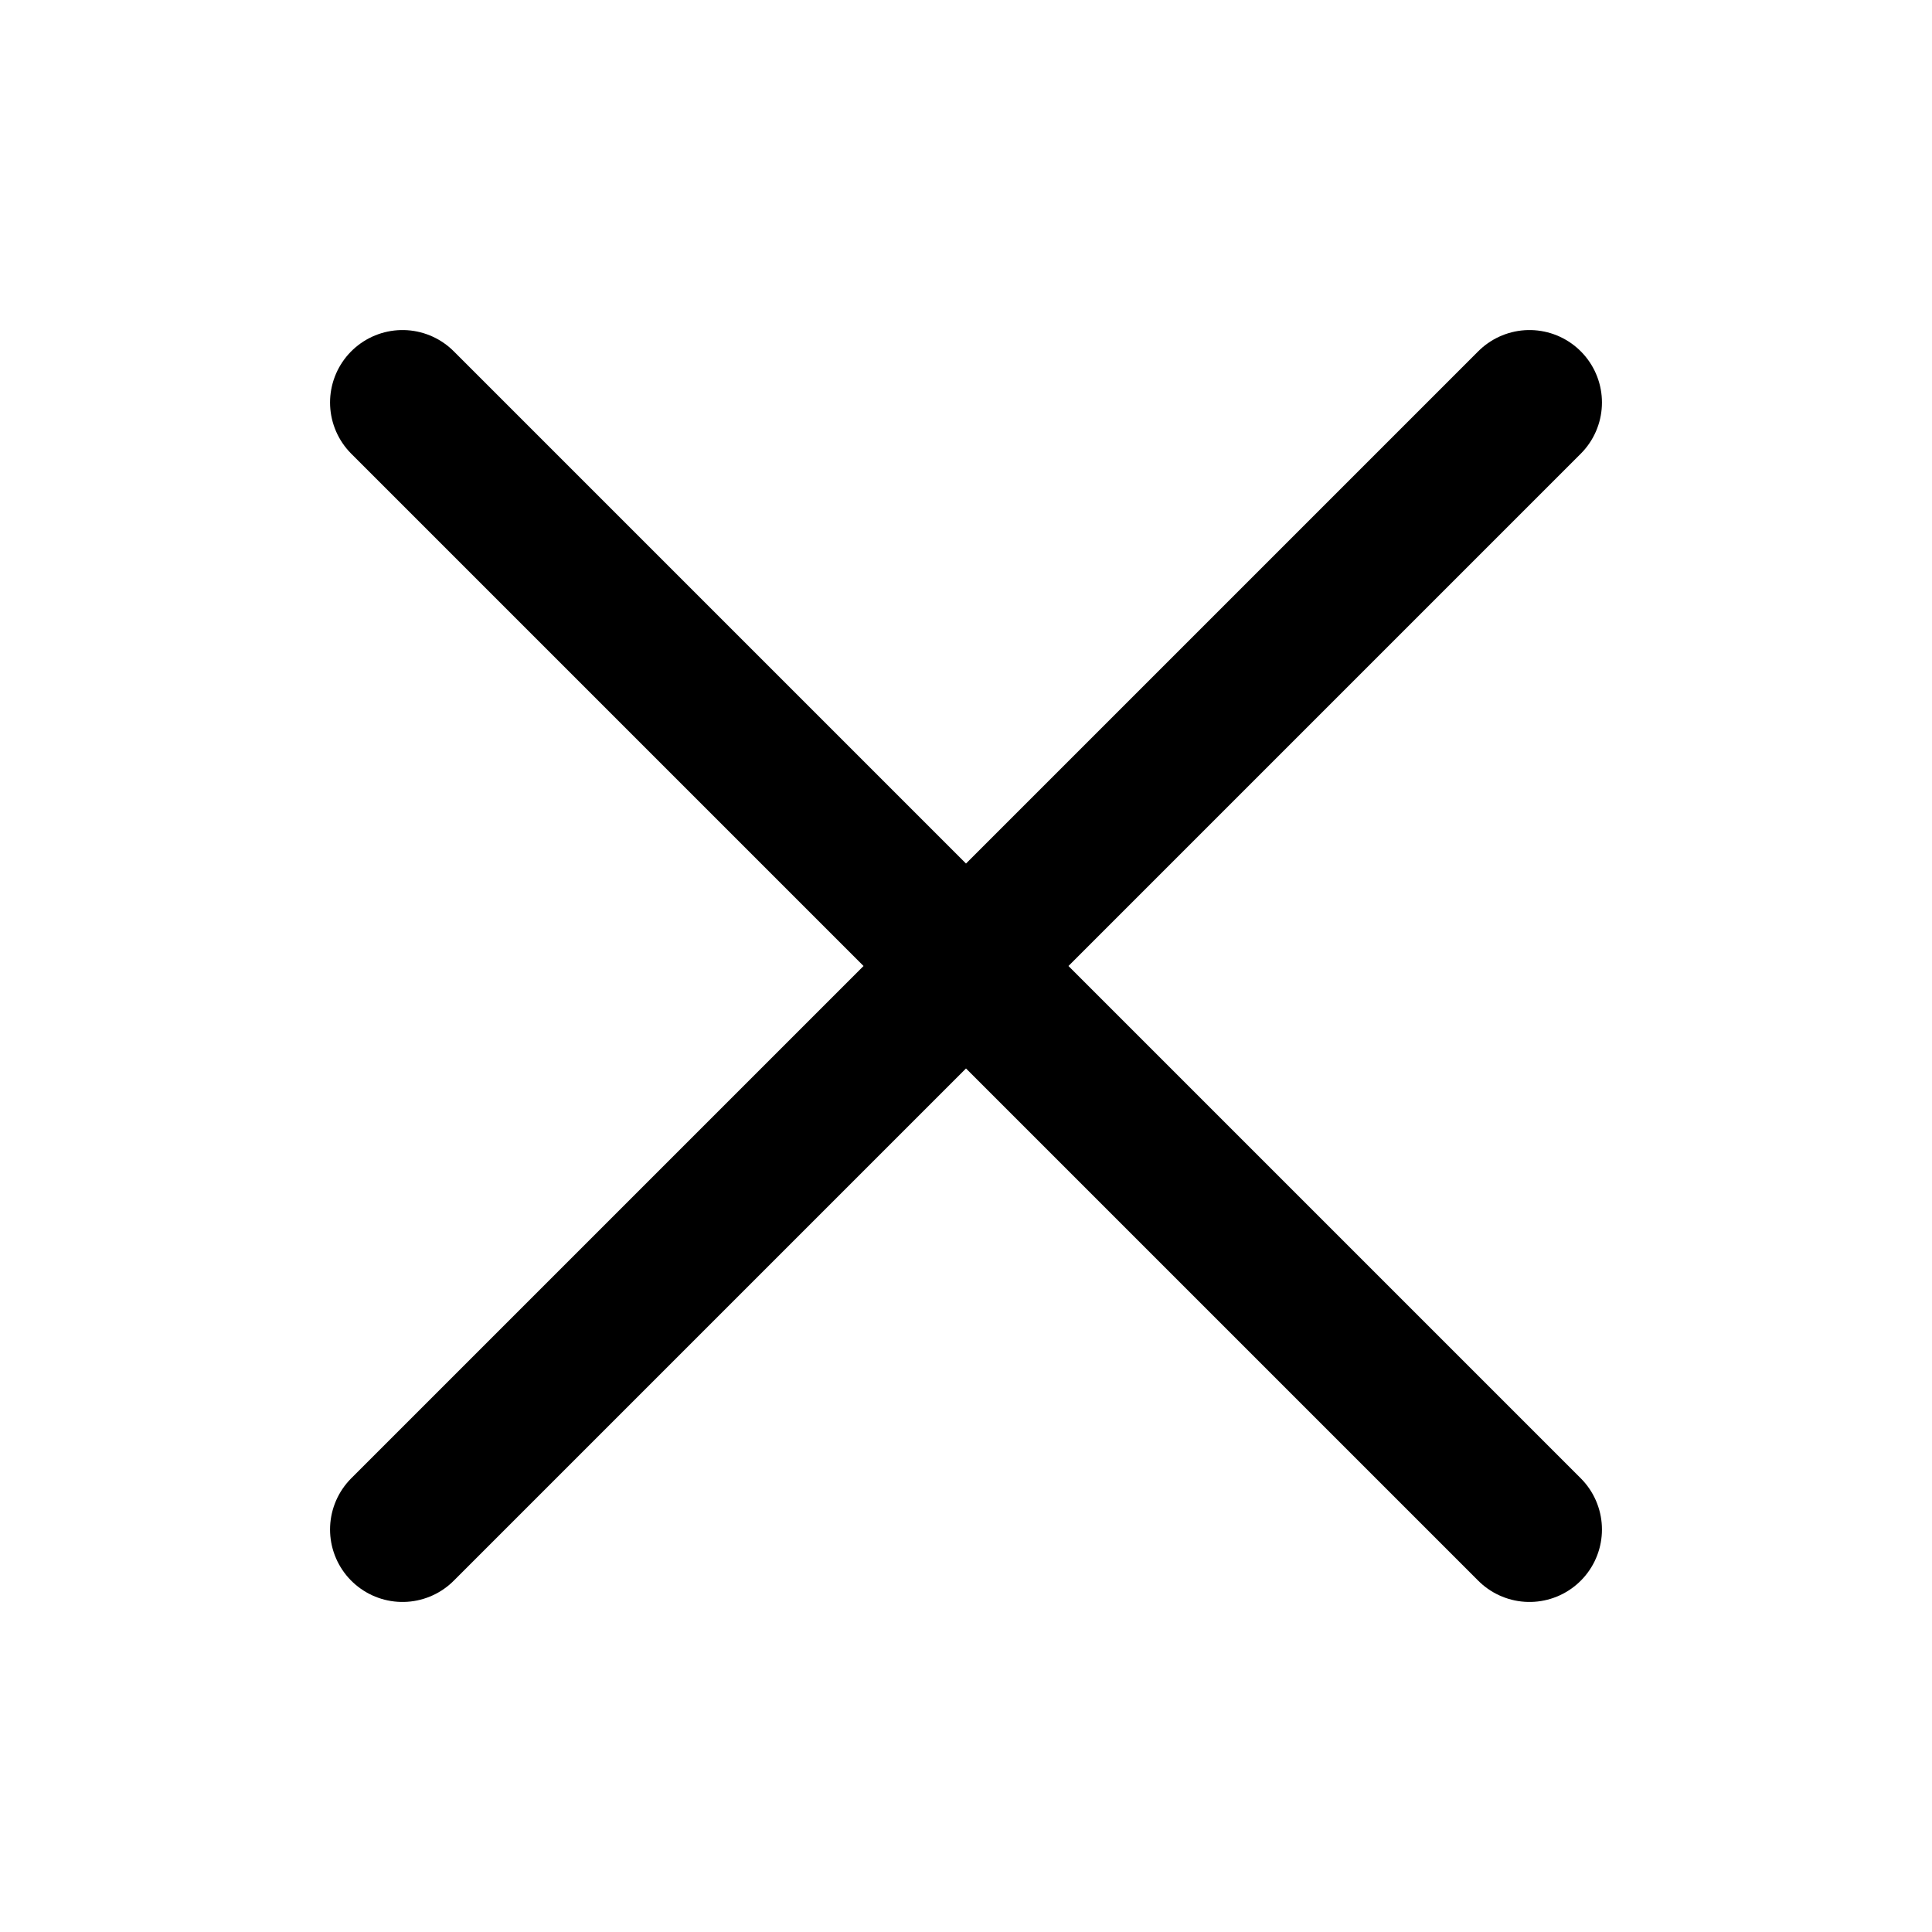
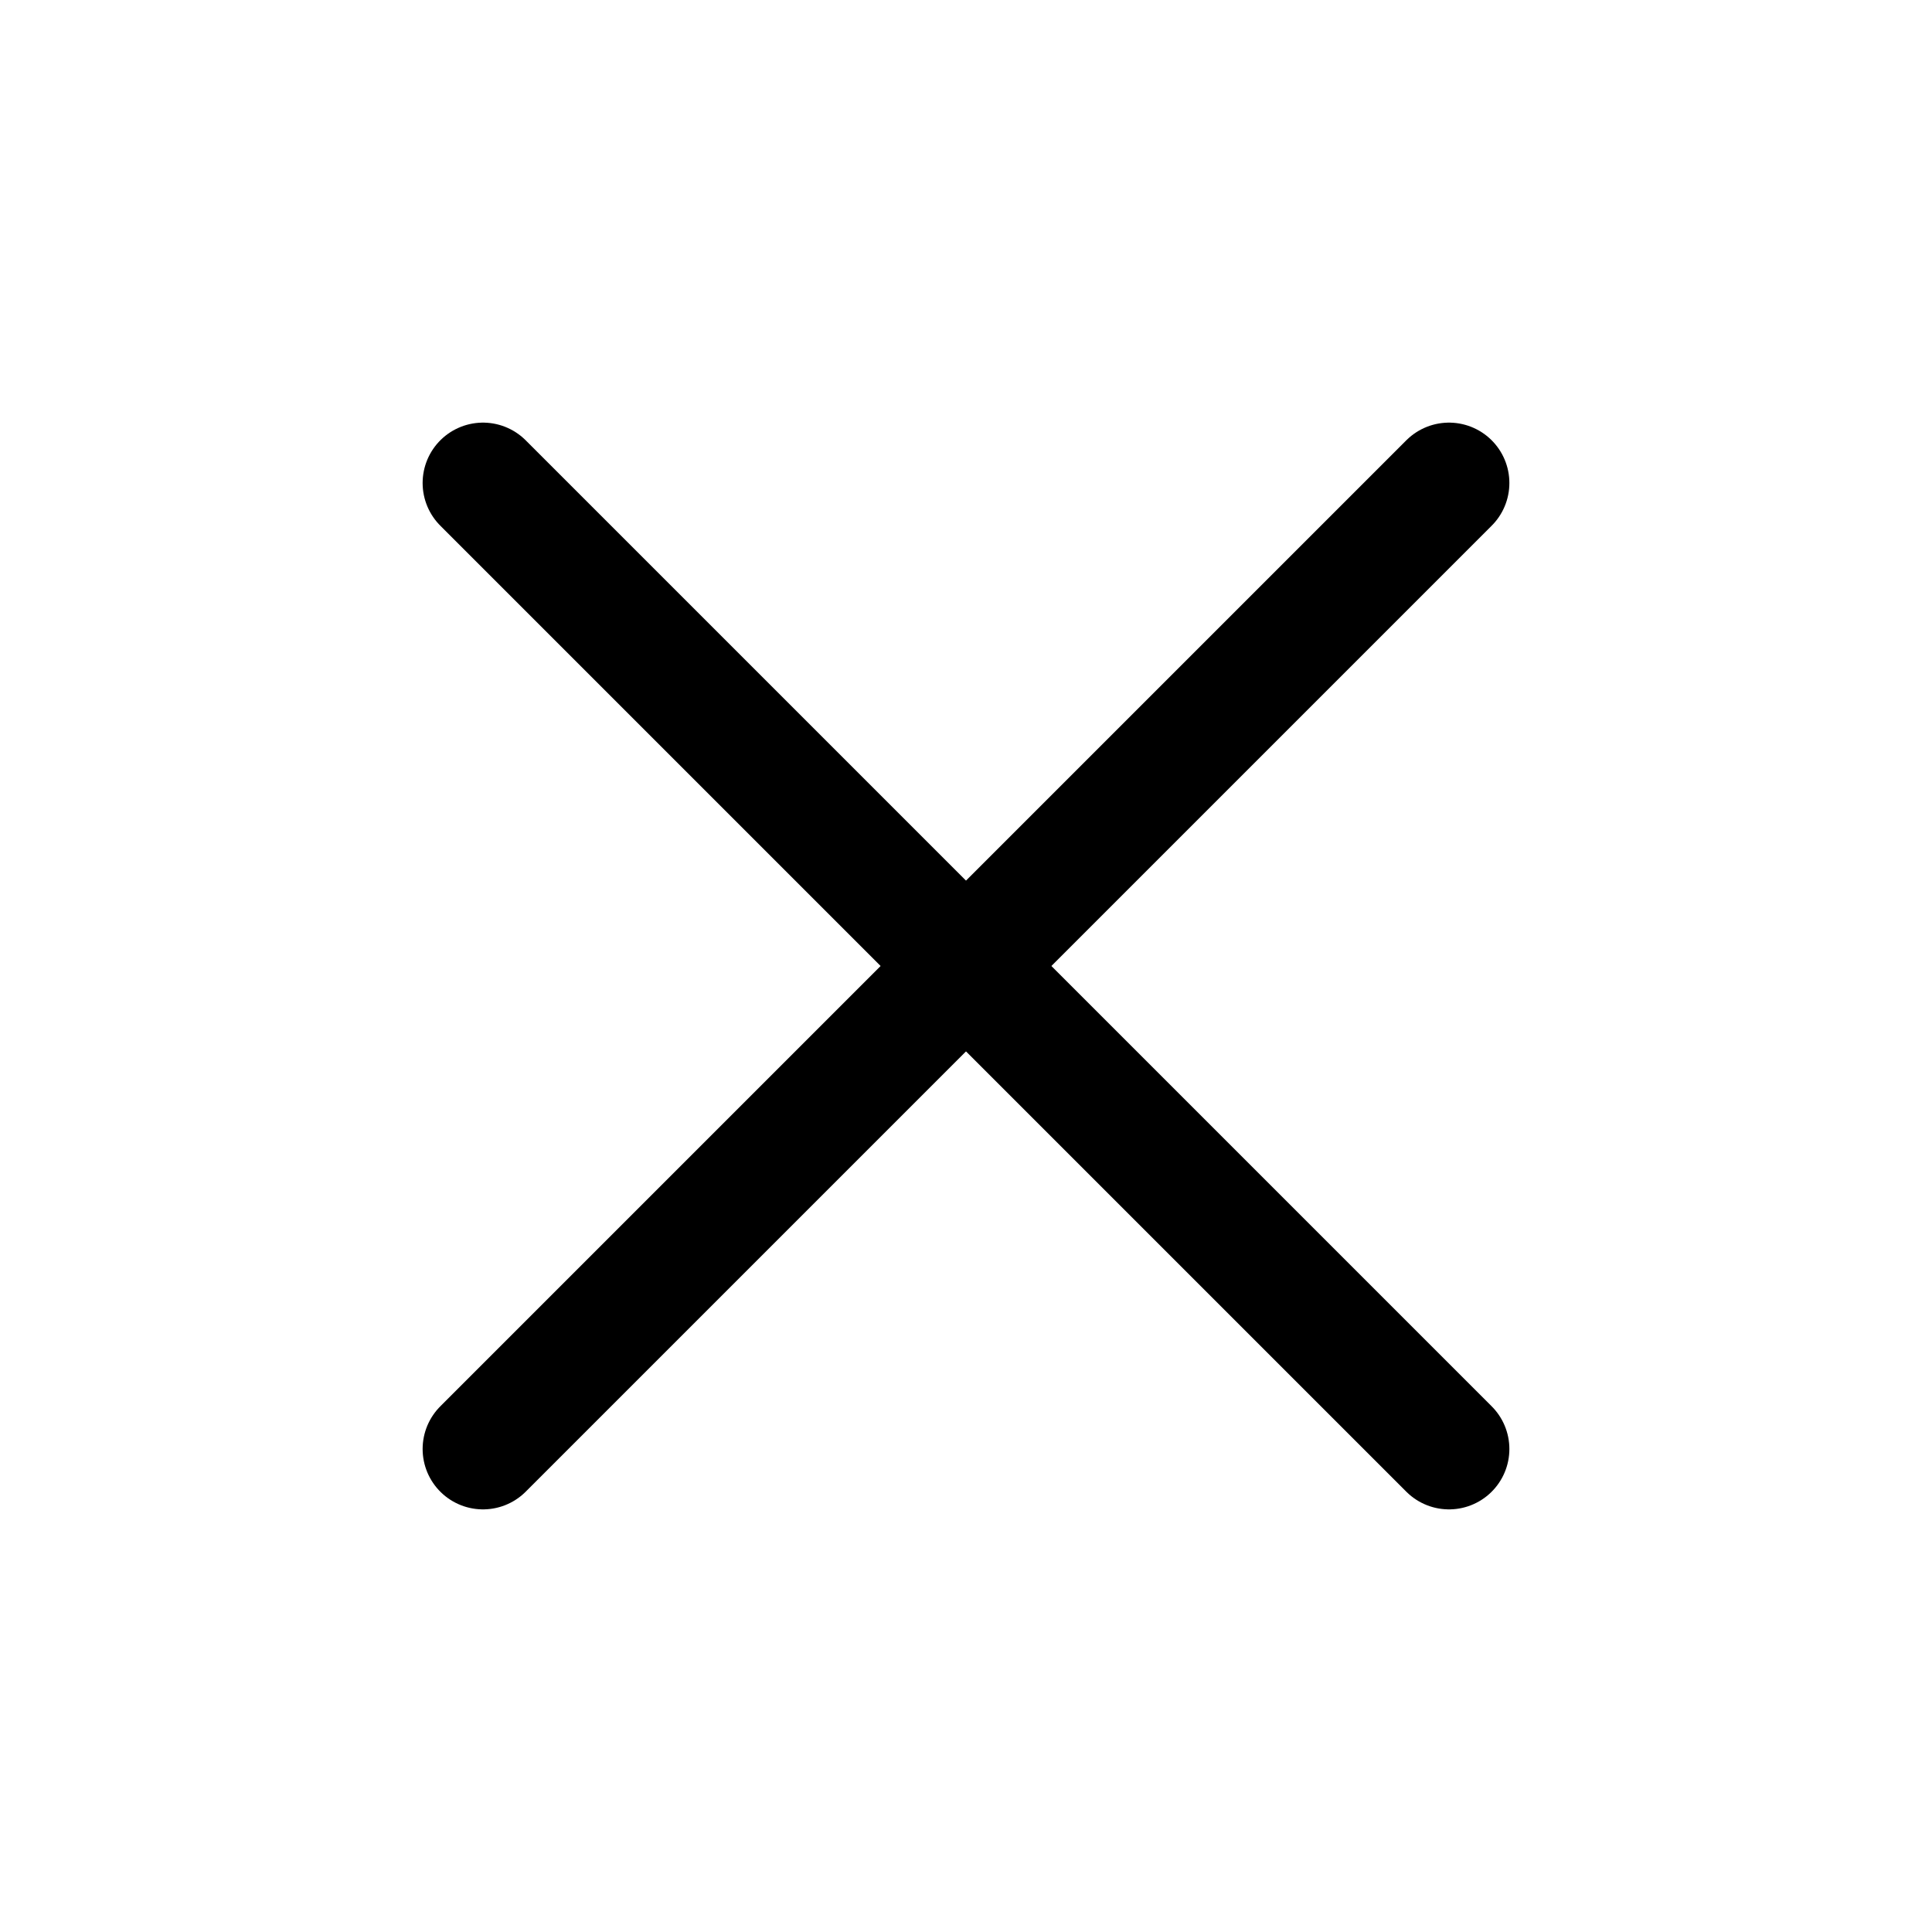
- <svg xmlns="http://www.w3.org/2000/svg" width="24" height="24" viewBox="0 0 24 24" fill="none" stroke="currentColor" stroke-width="1.8" stroke-linecap="round" stroke-linejoin="round">
-   <path d="M5 5 19 19M19 5 5 19" />
+ <svg xmlns="http://www.w3.org/2000/svg" class="lucide lucide-x" width="24" height="24" viewBox="0 0 24 24" fill="none" stroke="currentColor" stroke-width="1.5" stroke-linecap="round" stroke-linejoin="round">
+   <path d="M18 6 6 18" />
+   <path d="m6 6 12 12" />
</svg>
